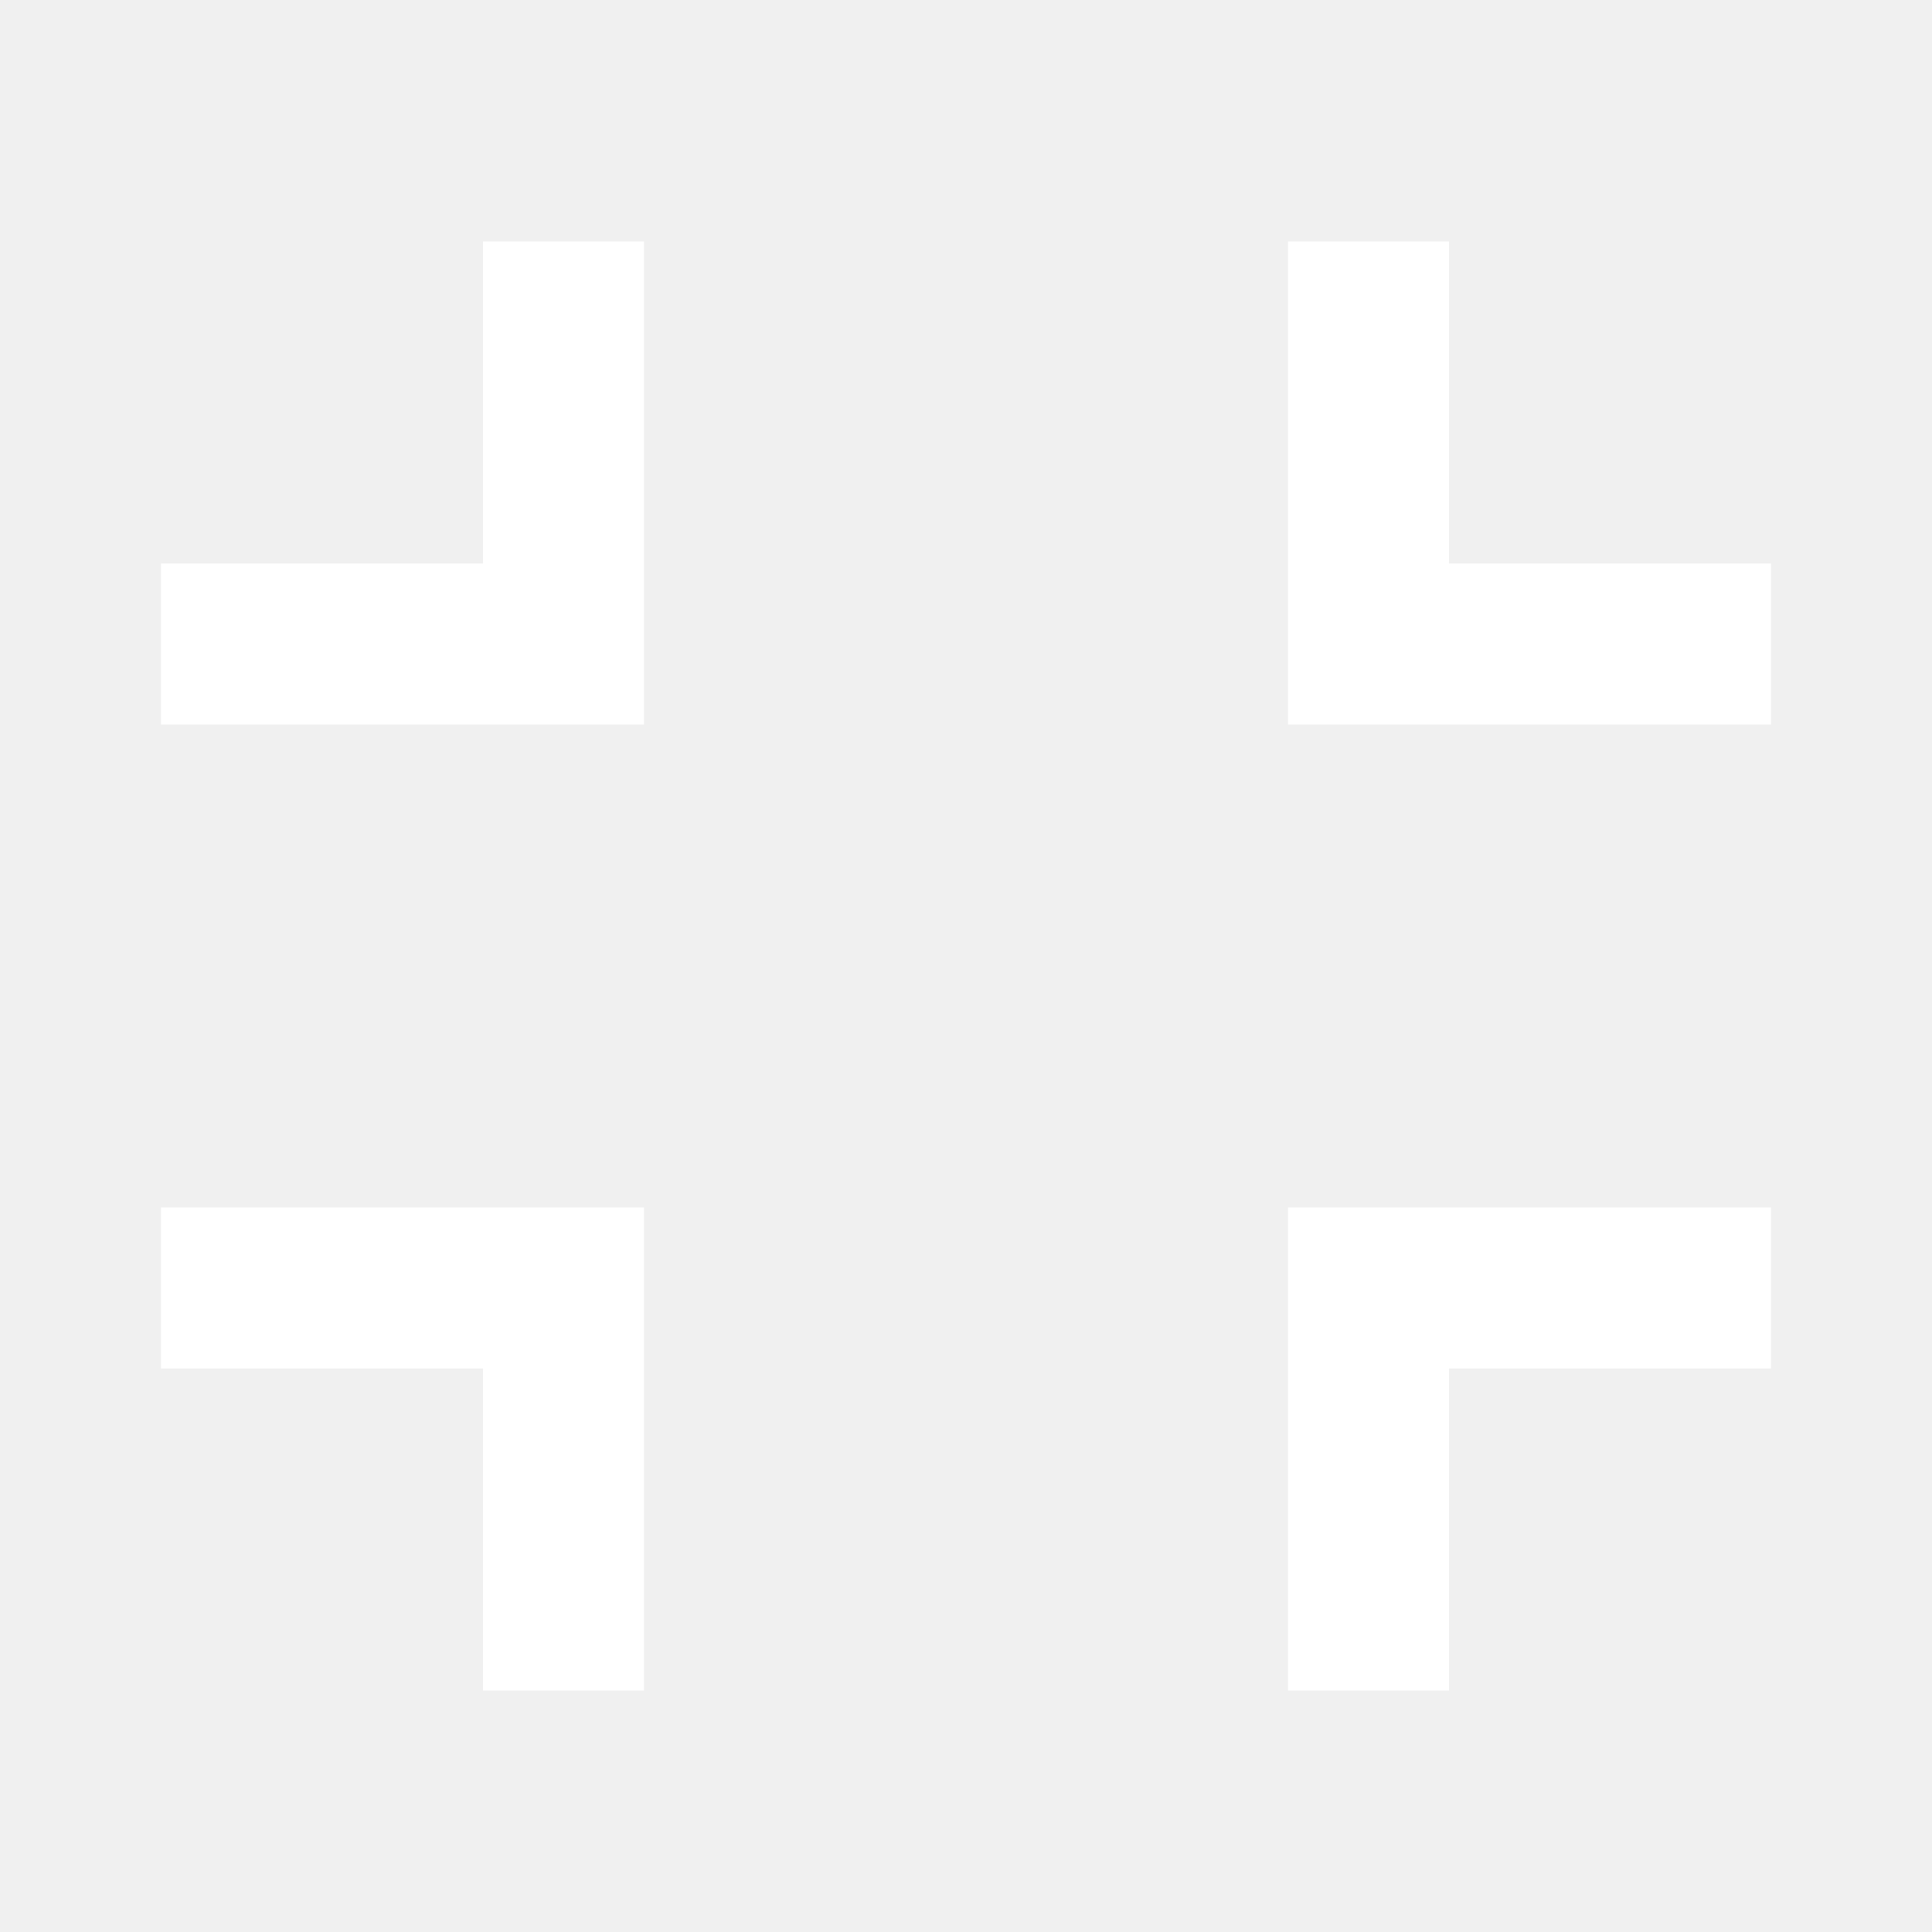
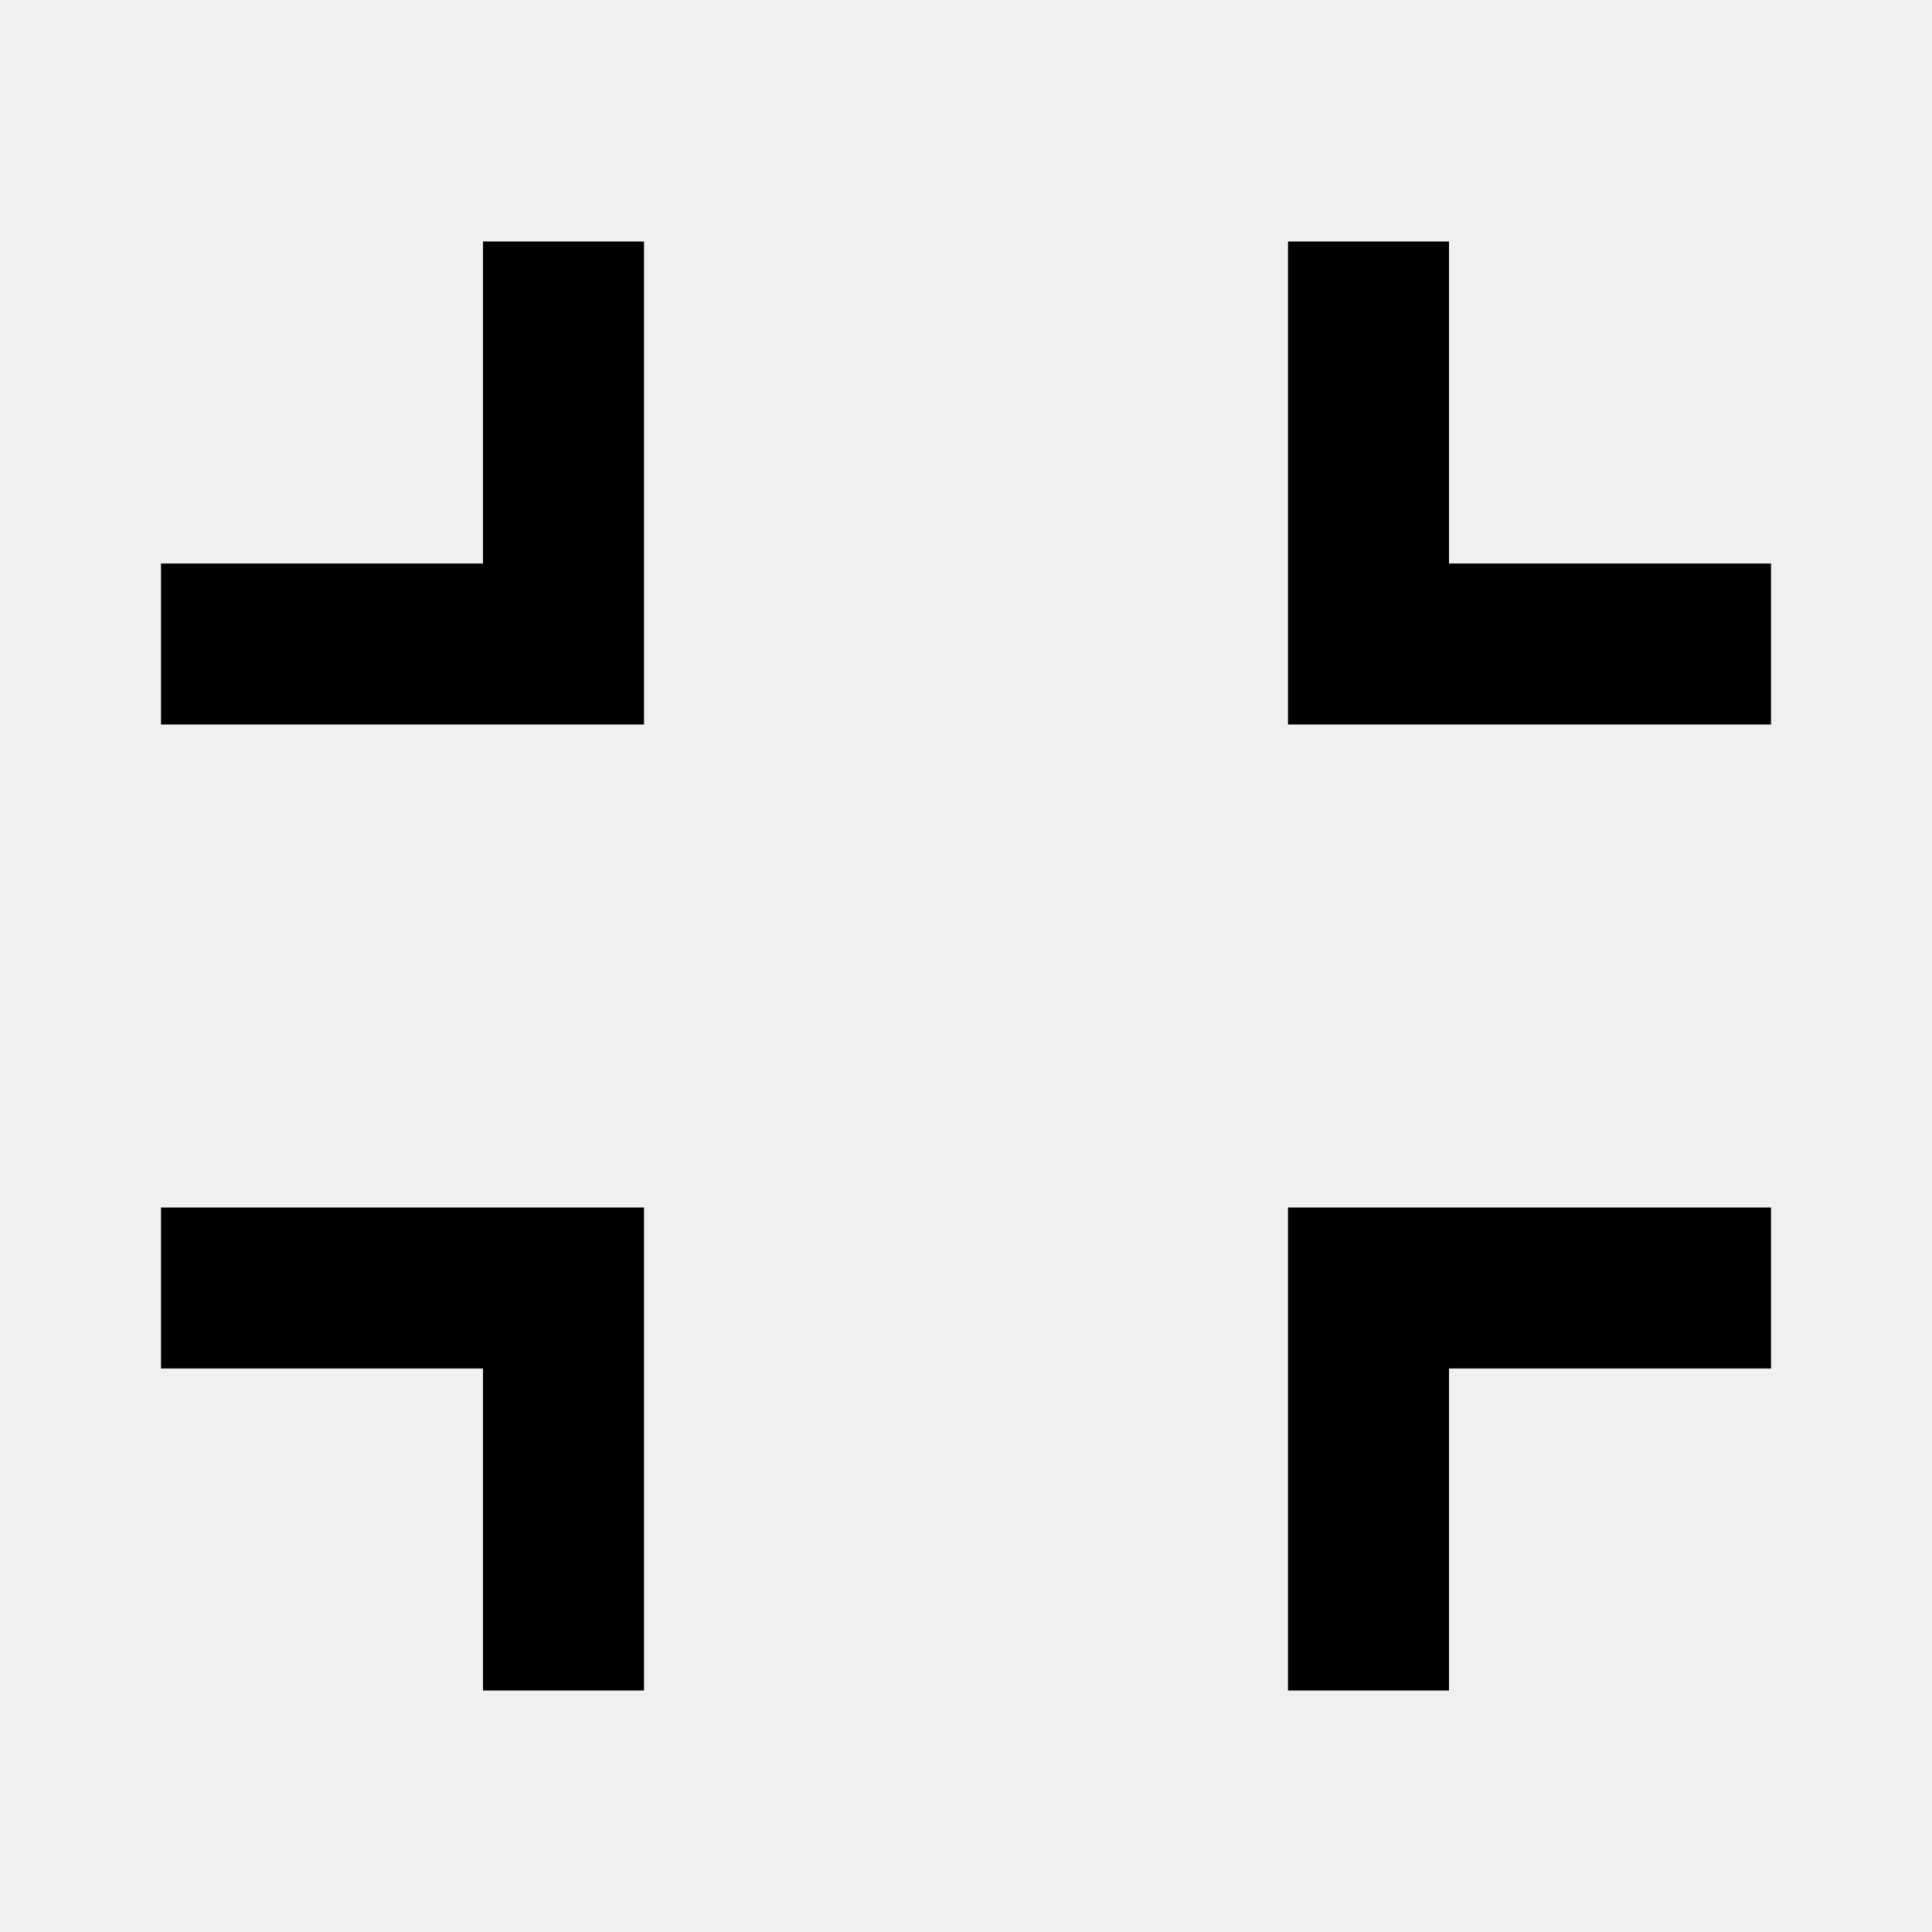
<svg xmlns="http://www.w3.org/2000/svg" class="icon" width="22" height="22" viewBox="0 0 1024 1024" version="1.1">
-   <path fill="#ffffff" d="M768 298.667h170.667v85.333h-256V128h85.333v170.667zM341.333 384H85.333V298.667h170.667V128h85.333v256z m426.667 341.333v170.667h-85.333v-256h256v85.333h-170.667zM341.333 640v256H256v-170.667H85.333v-85.333h256z" />
+   <path d="M768 298.667h170.667v85.333h-256V128h85.333v170.667zM341.333 384H85.333V298.667h170.667V128h85.333v256z m426.667 341.333v170.667h-85.333v-256h256v85.333h-170.667zM341.333 640v256H256v-170.667H85.333v-85.333h256z" />
</svg>
